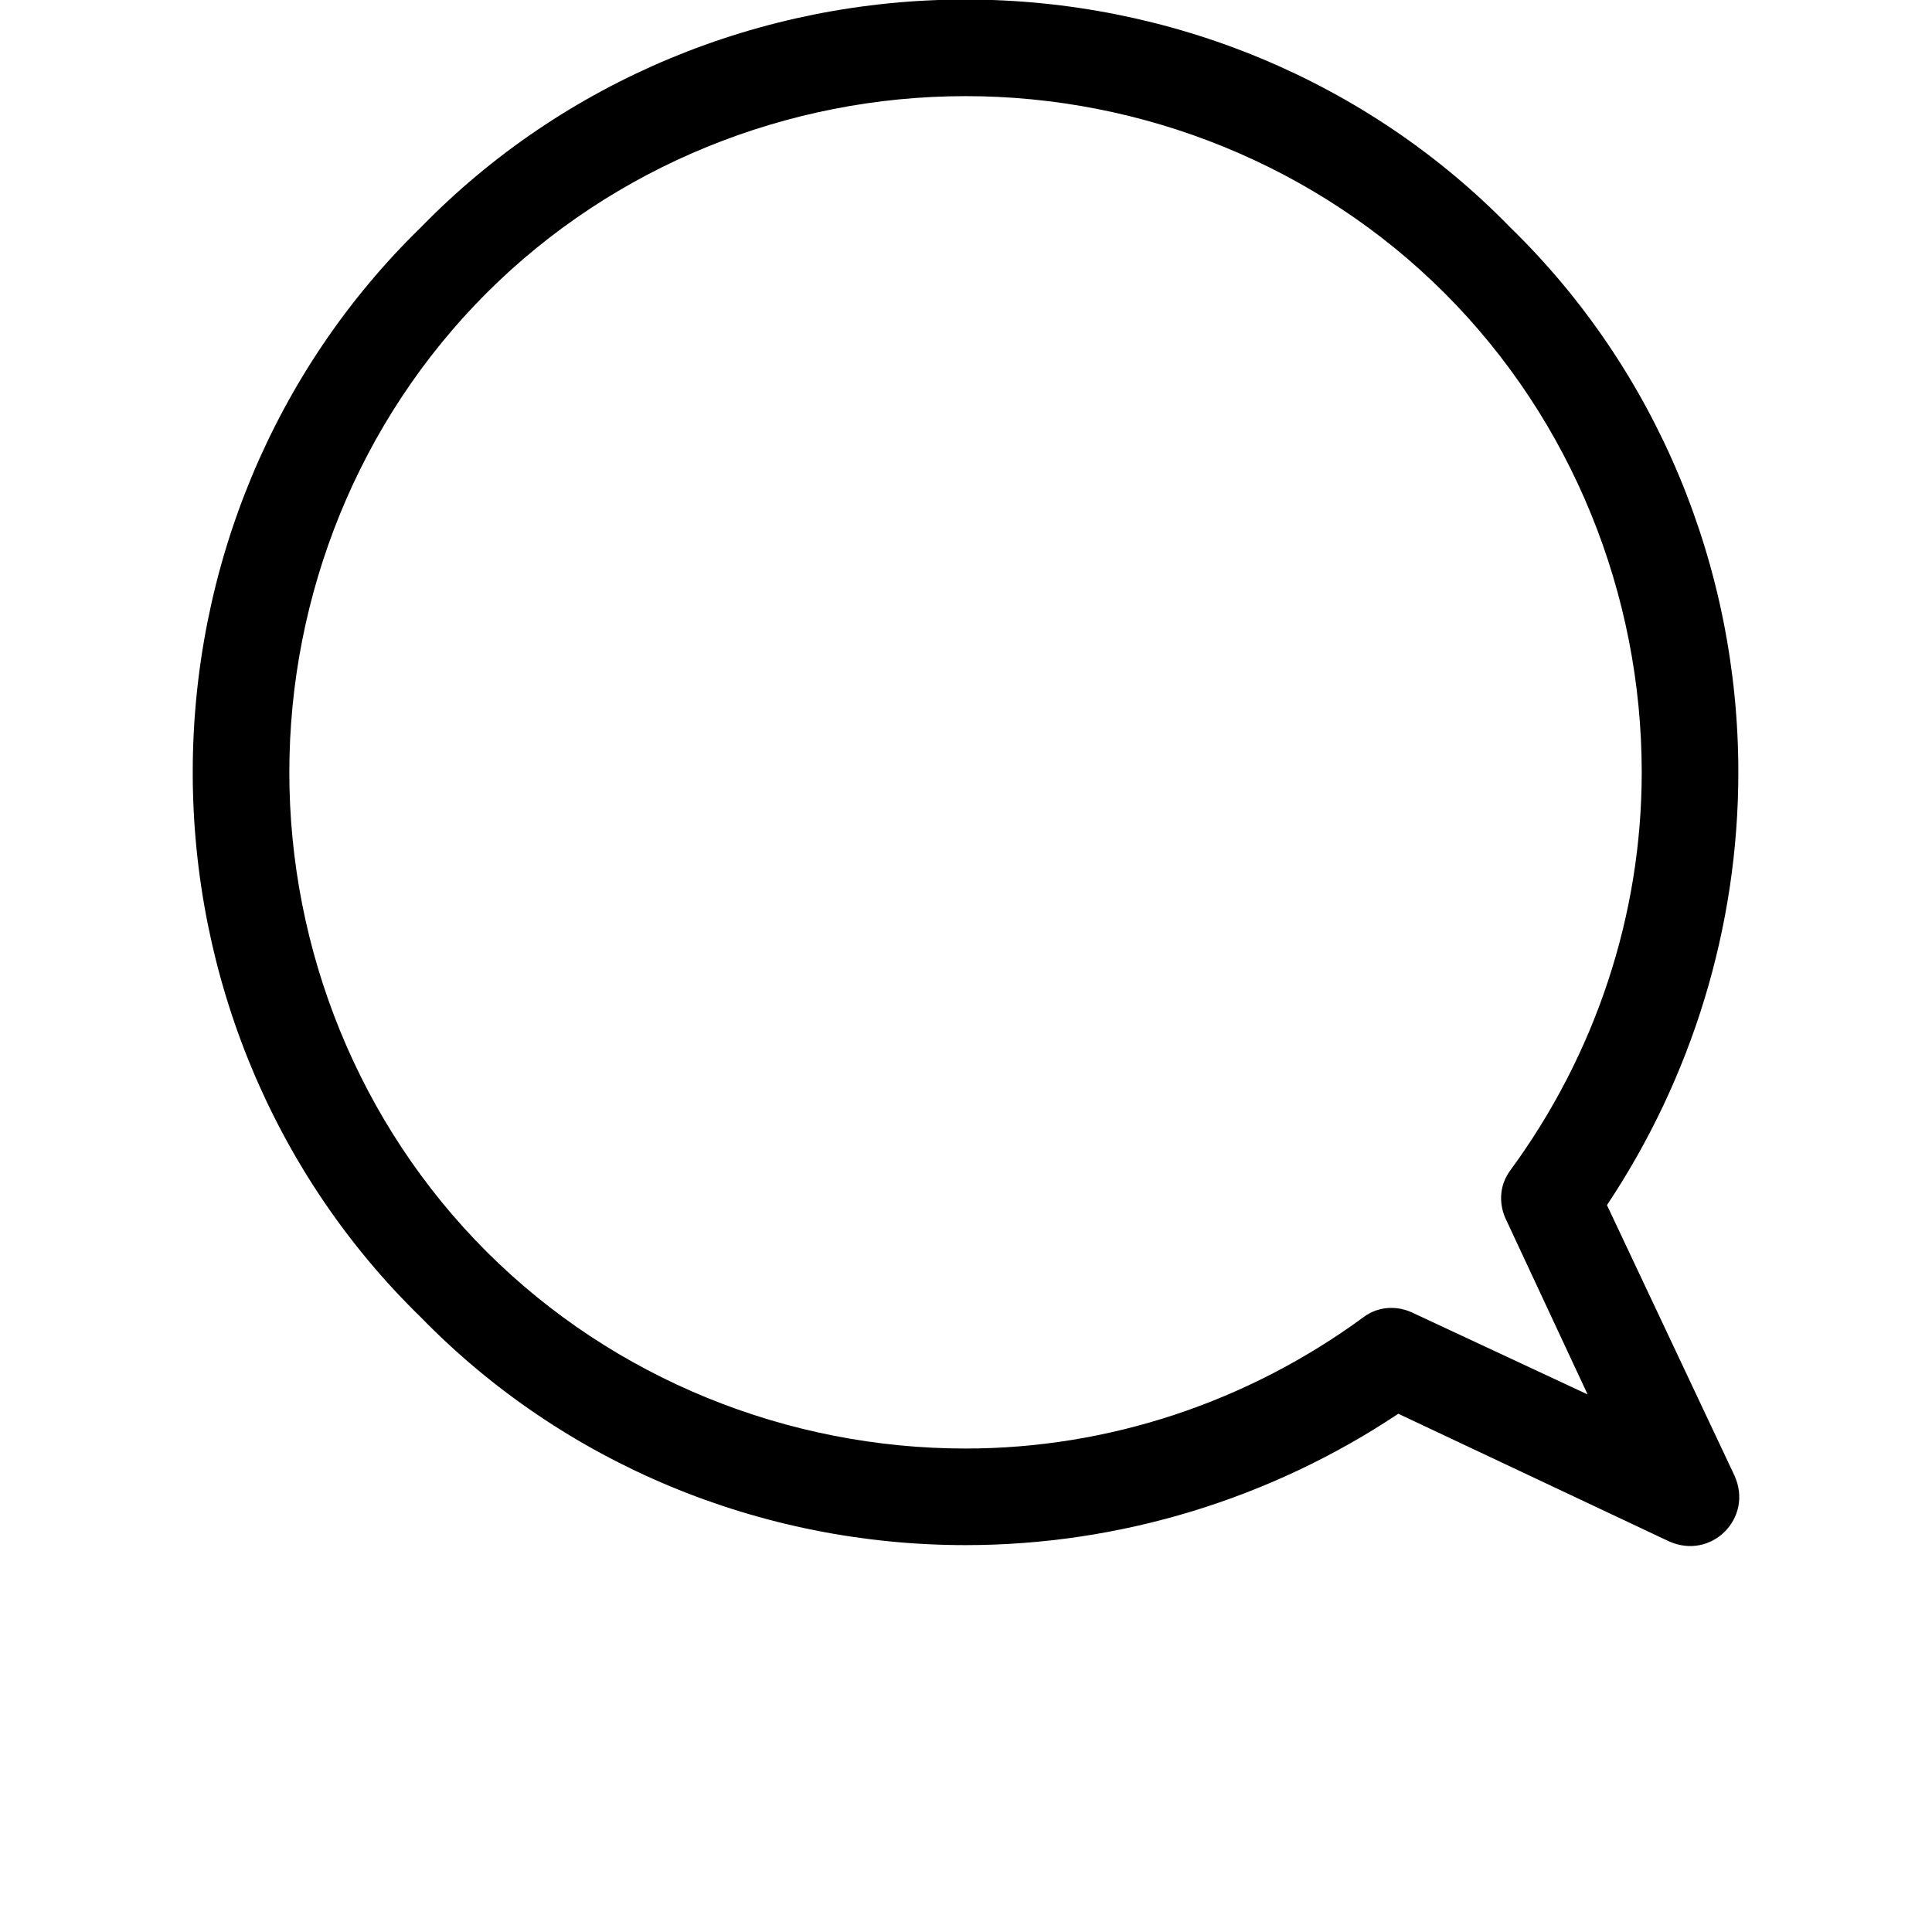
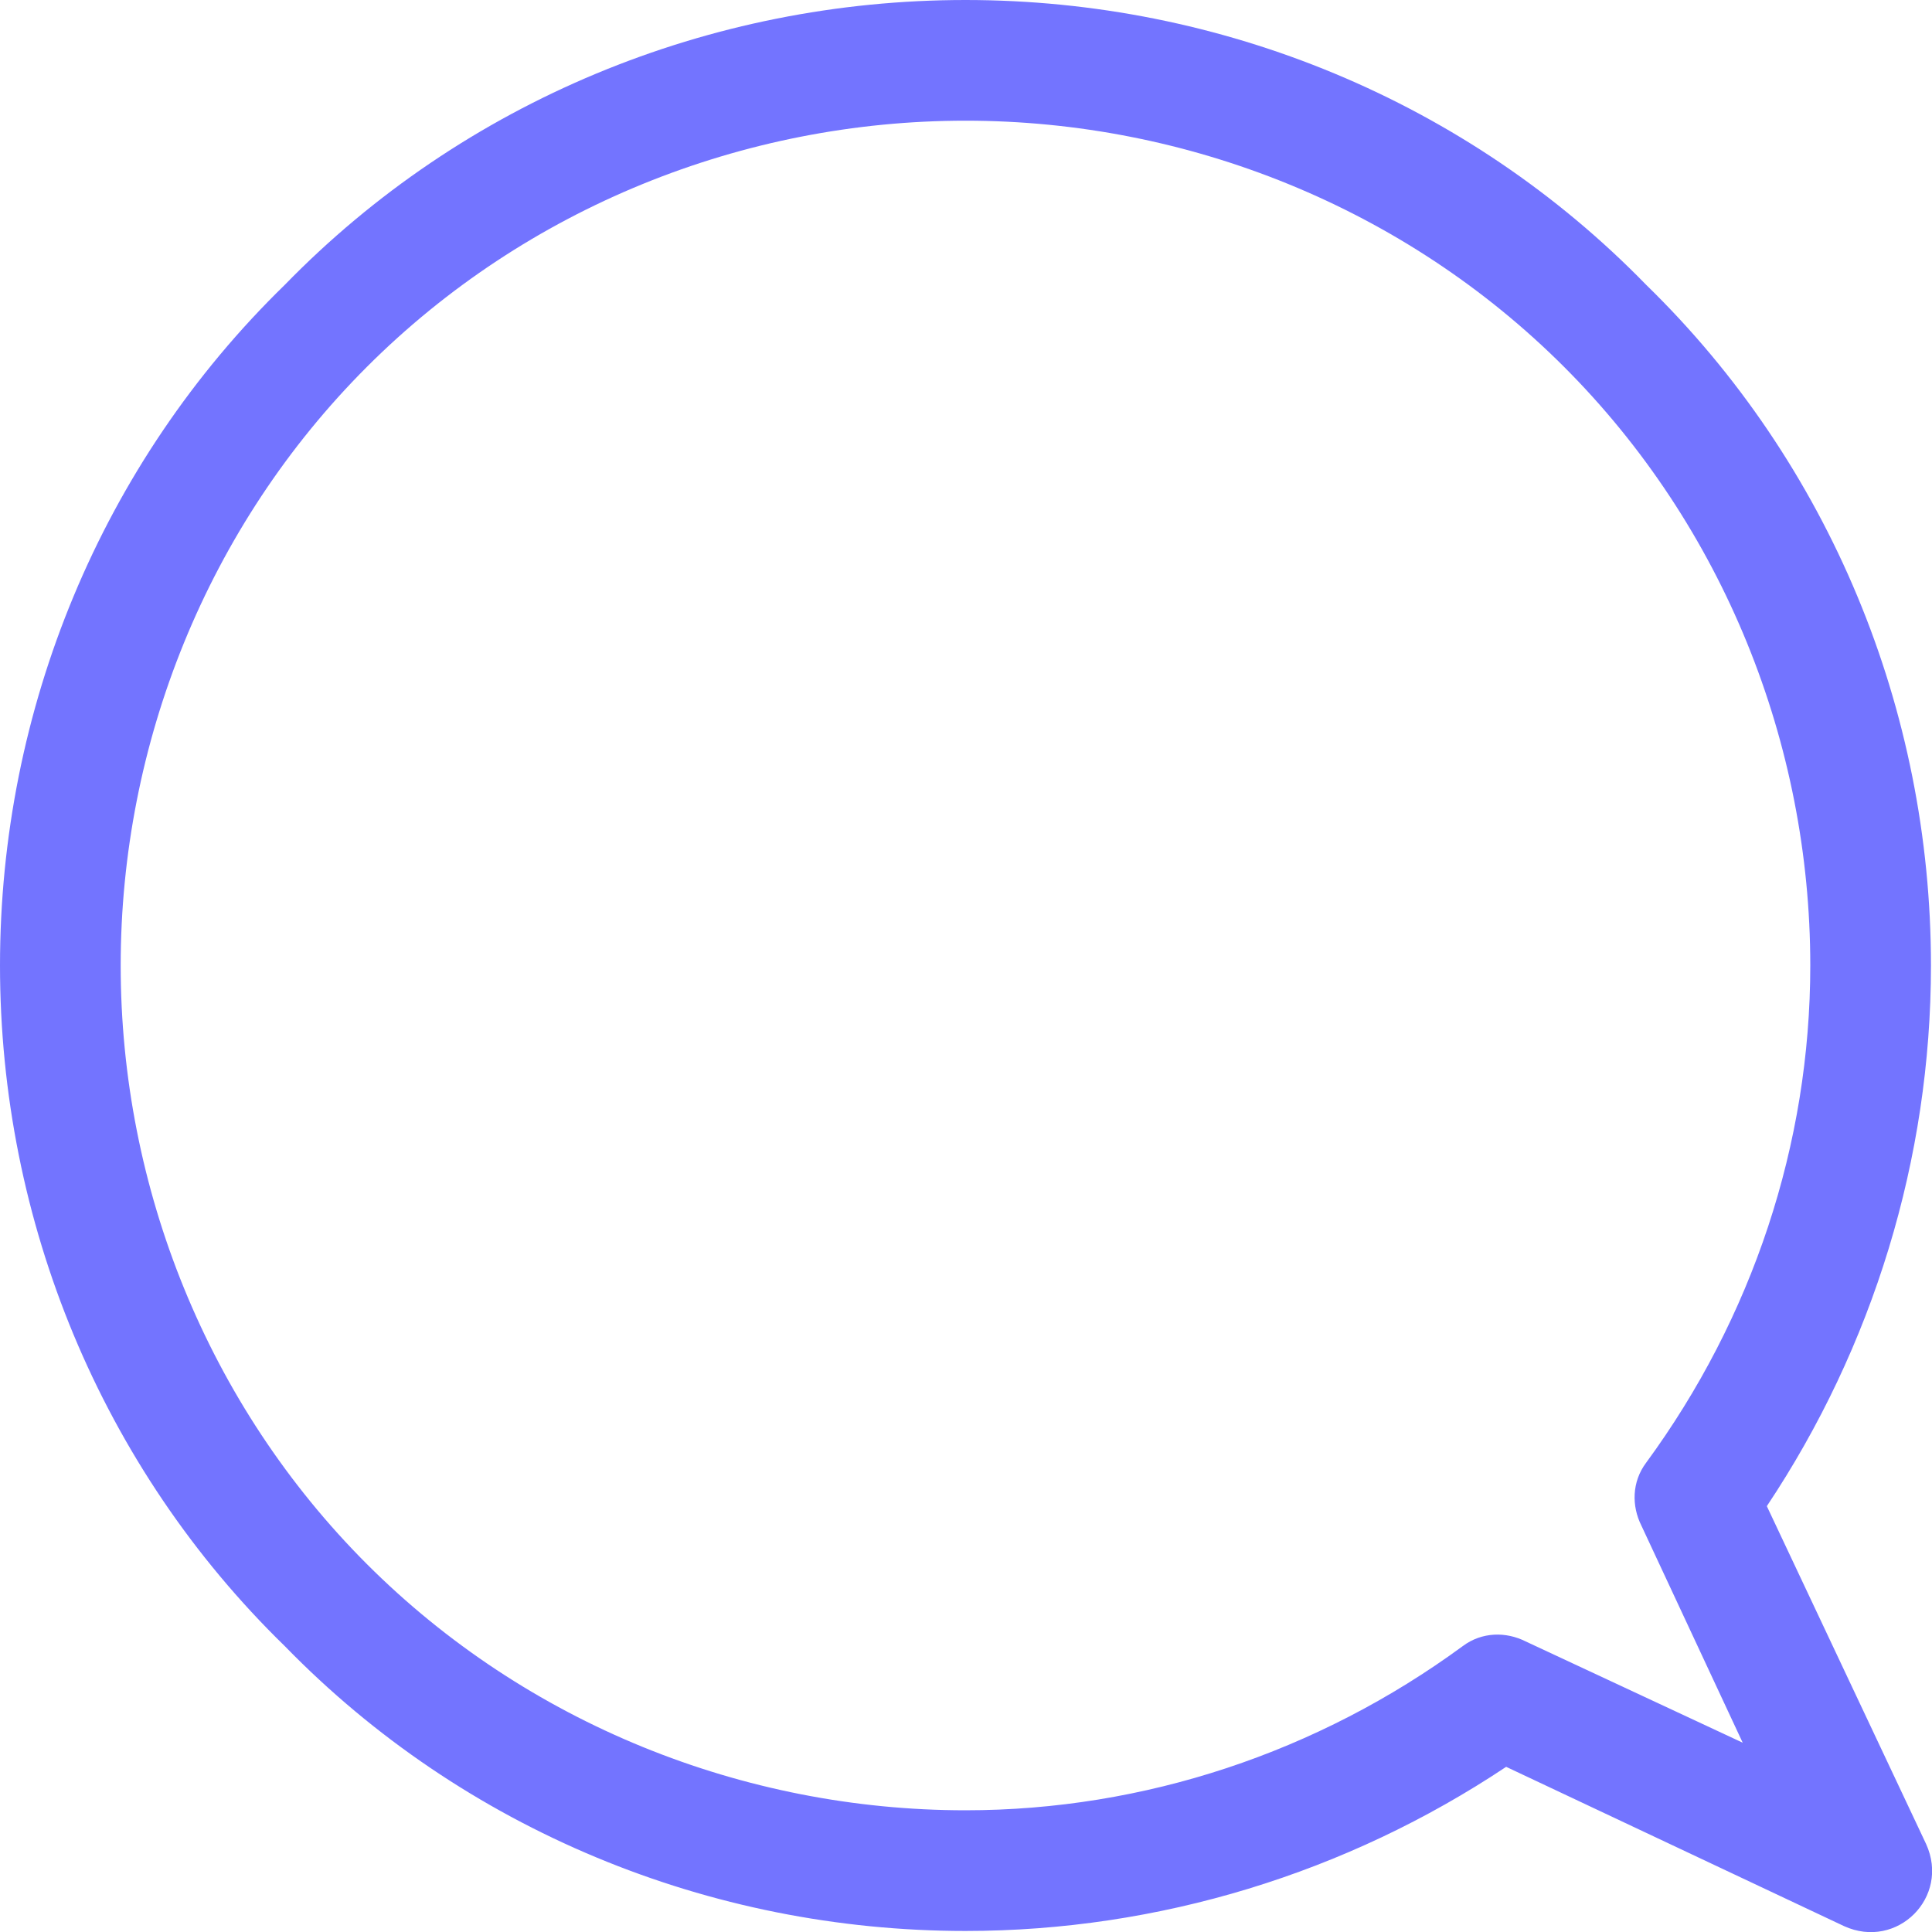
- <svg xmlns="http://www.w3.org/2000/svg" width="700pt" height="700pt" version="1.1" viewBox="0 0 700 700">
-   <path d="m349.83-0.168c-74.199 0-145.6 29.398-197.4 82.598-53.199 51.801-82.598 123.2-82.598 197.4s29.398 145.6 82.598 197.4c51.801 53.199 123.2 82.598 197.4 82.598 56 0 110.6-16.801 156.8-47.602l98 46.199c15.398 7 30.801-8.398 23.801-23.801l-46.199-97.992c30.801-46.199 47.602-100.8 47.602-156.8 0-74.199-29.398-145.6-82.598-197.4-51.801-53.199-123.2-82.598-197.4-82.598zm0 35c64.398 0 127.4 25.199 173.6 71.398 46.199 46.199 71.398 109.2 71.398 173.6 0 51.801-16.801 102.2-47.602 144.2-4.199 5.602-4.199 12.602-1.398 18.199l29.398 63-63-29.398c-5.602-2.801-12.602-2.801-18.199 1.398-42 30.801-92.398 47.602-144.2 47.602-64.398 0-127.4-25.199-173.6-71.398-46.199-46.199-71.398-109.2-71.398-173.6 0-64.398 25.199-127.4 71.398-173.6s109.2-71.398 173.6-71.398z" />
+ <svg xmlns="http://www.w3.org/2000/svg" version="1.1" id="Capa_1" x="0px" y="0px" viewBox="0 0 560.3 560.3" style="enable-background:new 0 0 560.3 560.3;" xml:space="preserve">
+   <style type="text/css">
+ 	.st0{fill:#7374FF;}
+ </style>
+   <path class="st0" d="M280,0C205.8,0,134.4,29.4,82.6,82.6C29.4,134.4,0,205.8,0,280s29.4,145.6,82.6,197.4  C134.4,530.6,205.8,560,280,560c56,0,110.6-16.8,156.8-47.6l98,46.2c15.4,7,30.8-8.4,23.8-23.8l-46.2-98  C543.2,390.6,560,336,560,280c0-74.2-29.4-145.6-82.6-197.4C425.6,29.4,354.2,0,280,0L280,0z M280,35c64.4,0,127.4,25.2,173.6,71.4  S525,215.6,525,280c0,51.8-16.8,102.2-47.6,144.2c-4.2,5.6-4.2,12.6-1.4,18.2l29.4,63l-63-29.4c-5.6-2.8-12.6-2.8-18.2,1.4  c-42,30.8-92.4,47.6-144.2,47.6c-64.4,0-127.4-25.2-173.6-71.4S35,344.4,35,280s25.2-127.4,71.4-173.6S215.6,35,280,35L280,35z" />
</svg>
